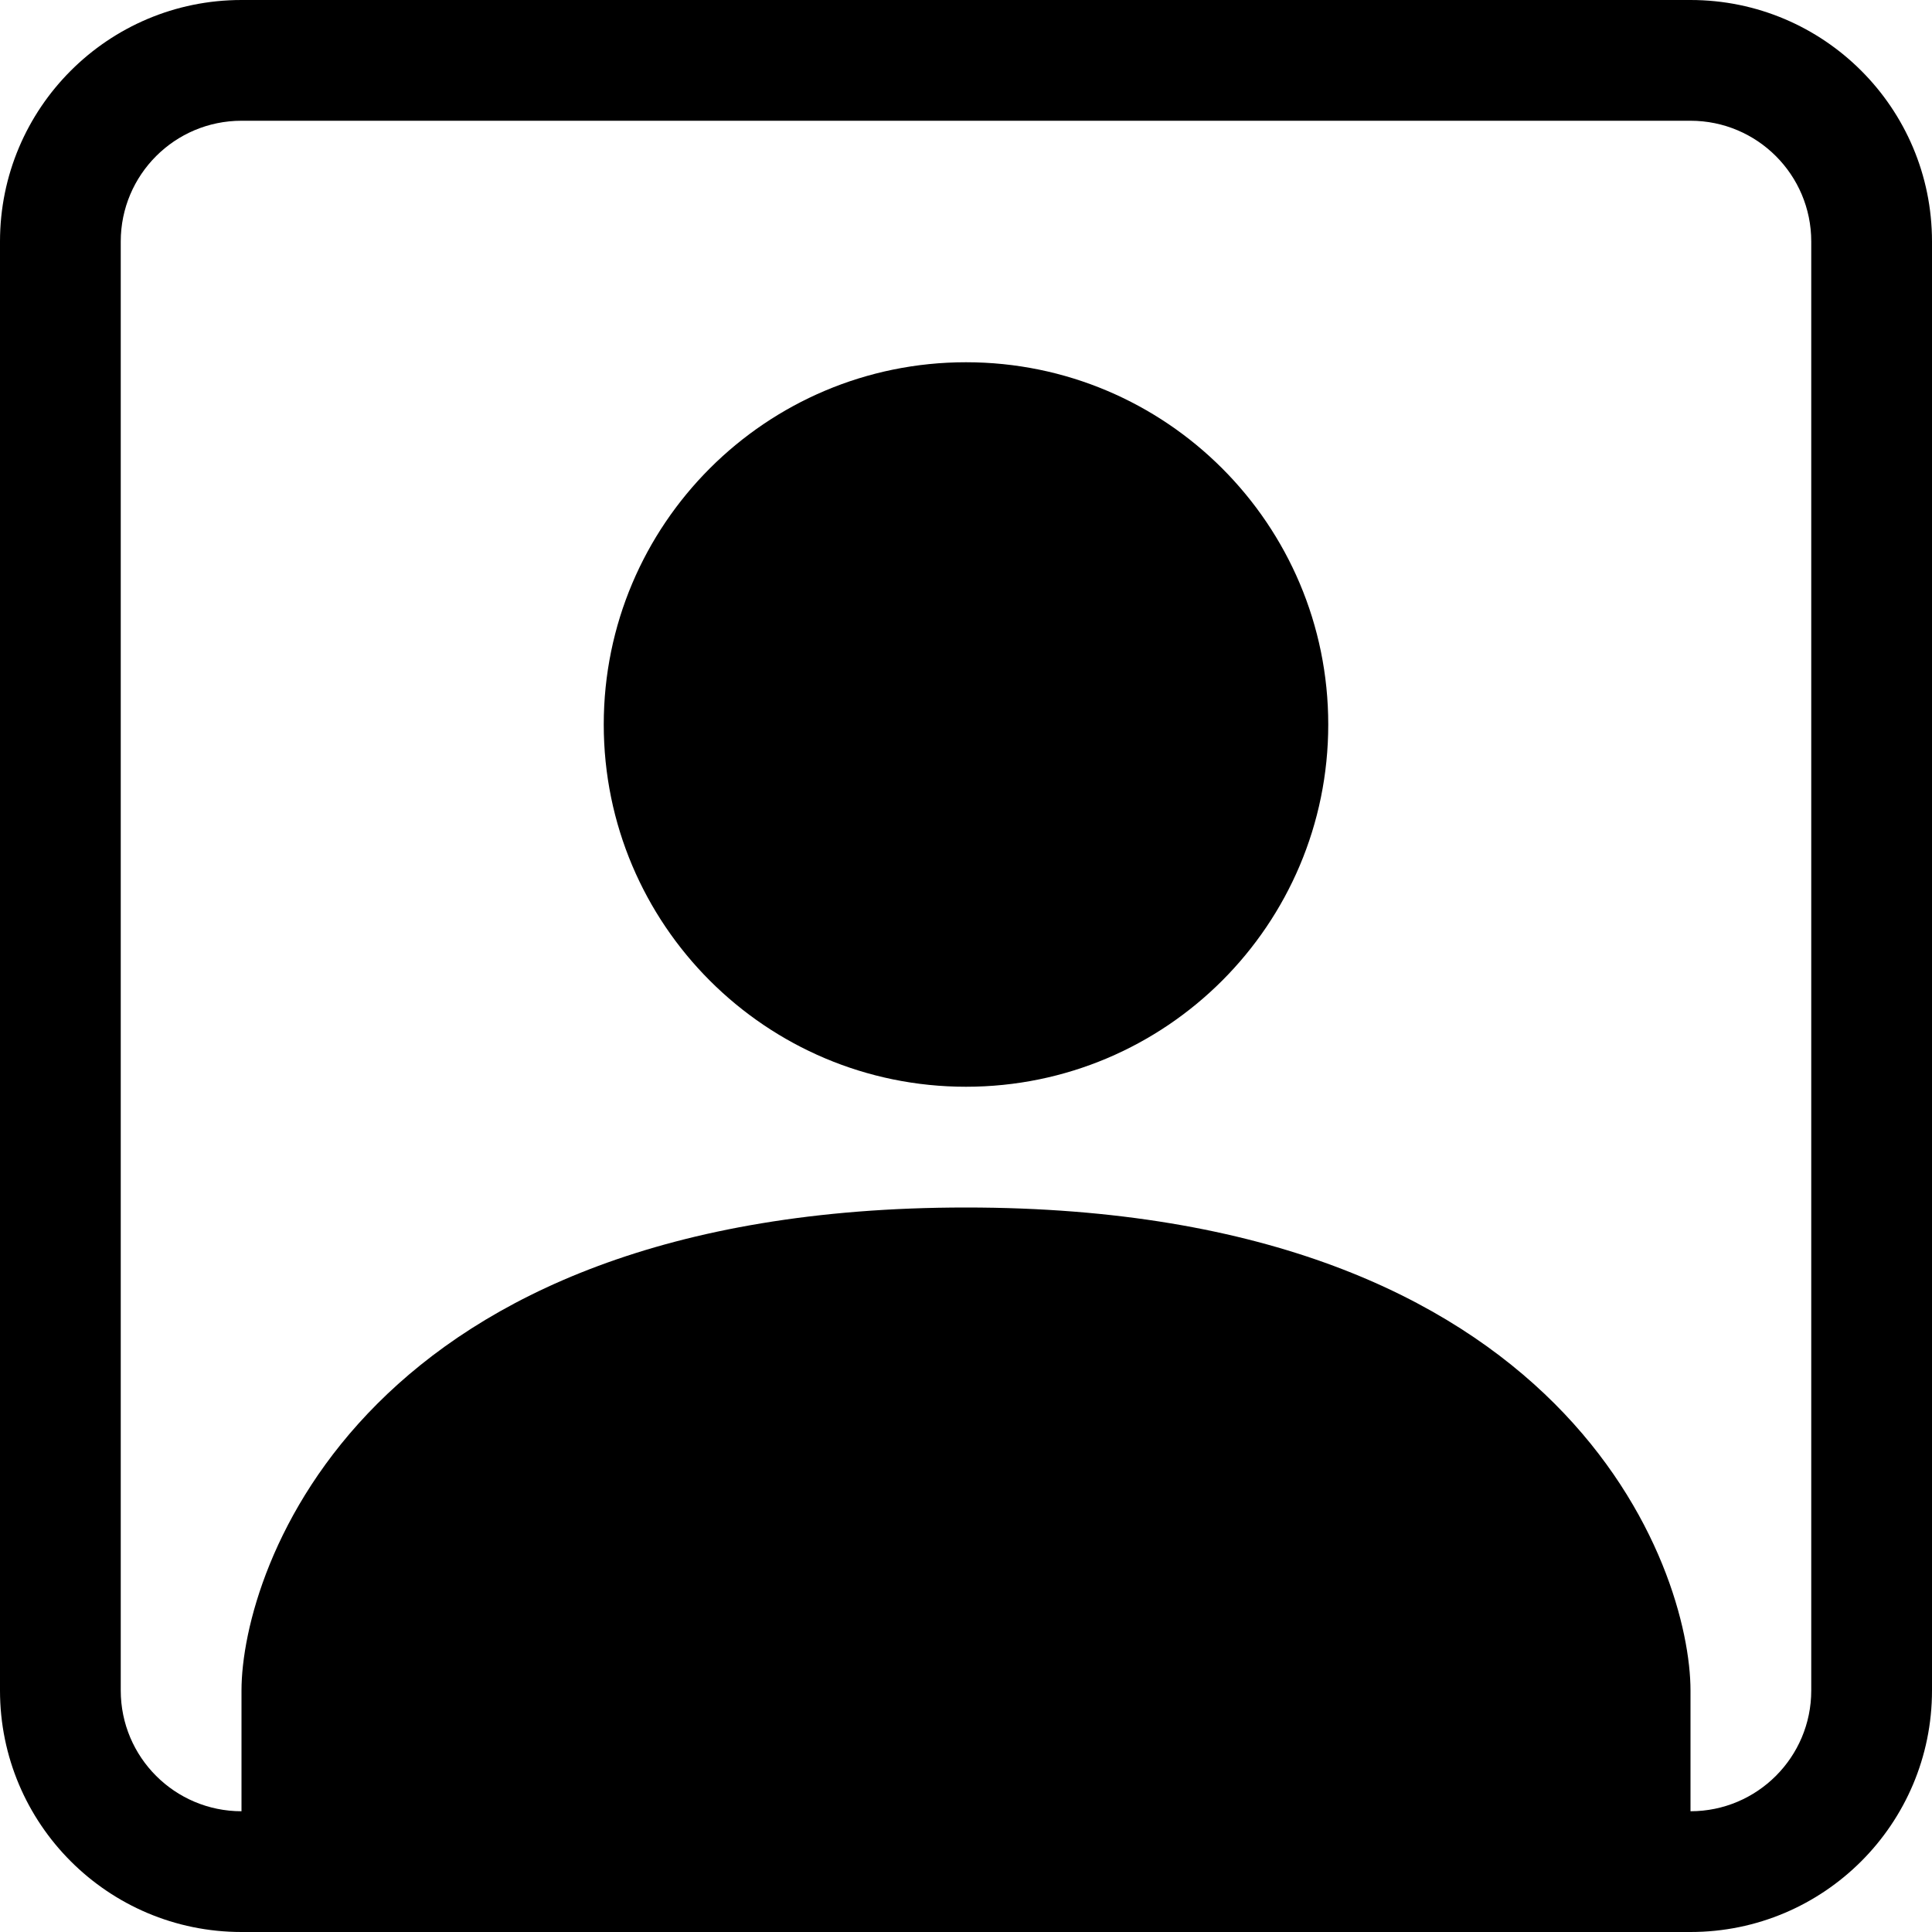
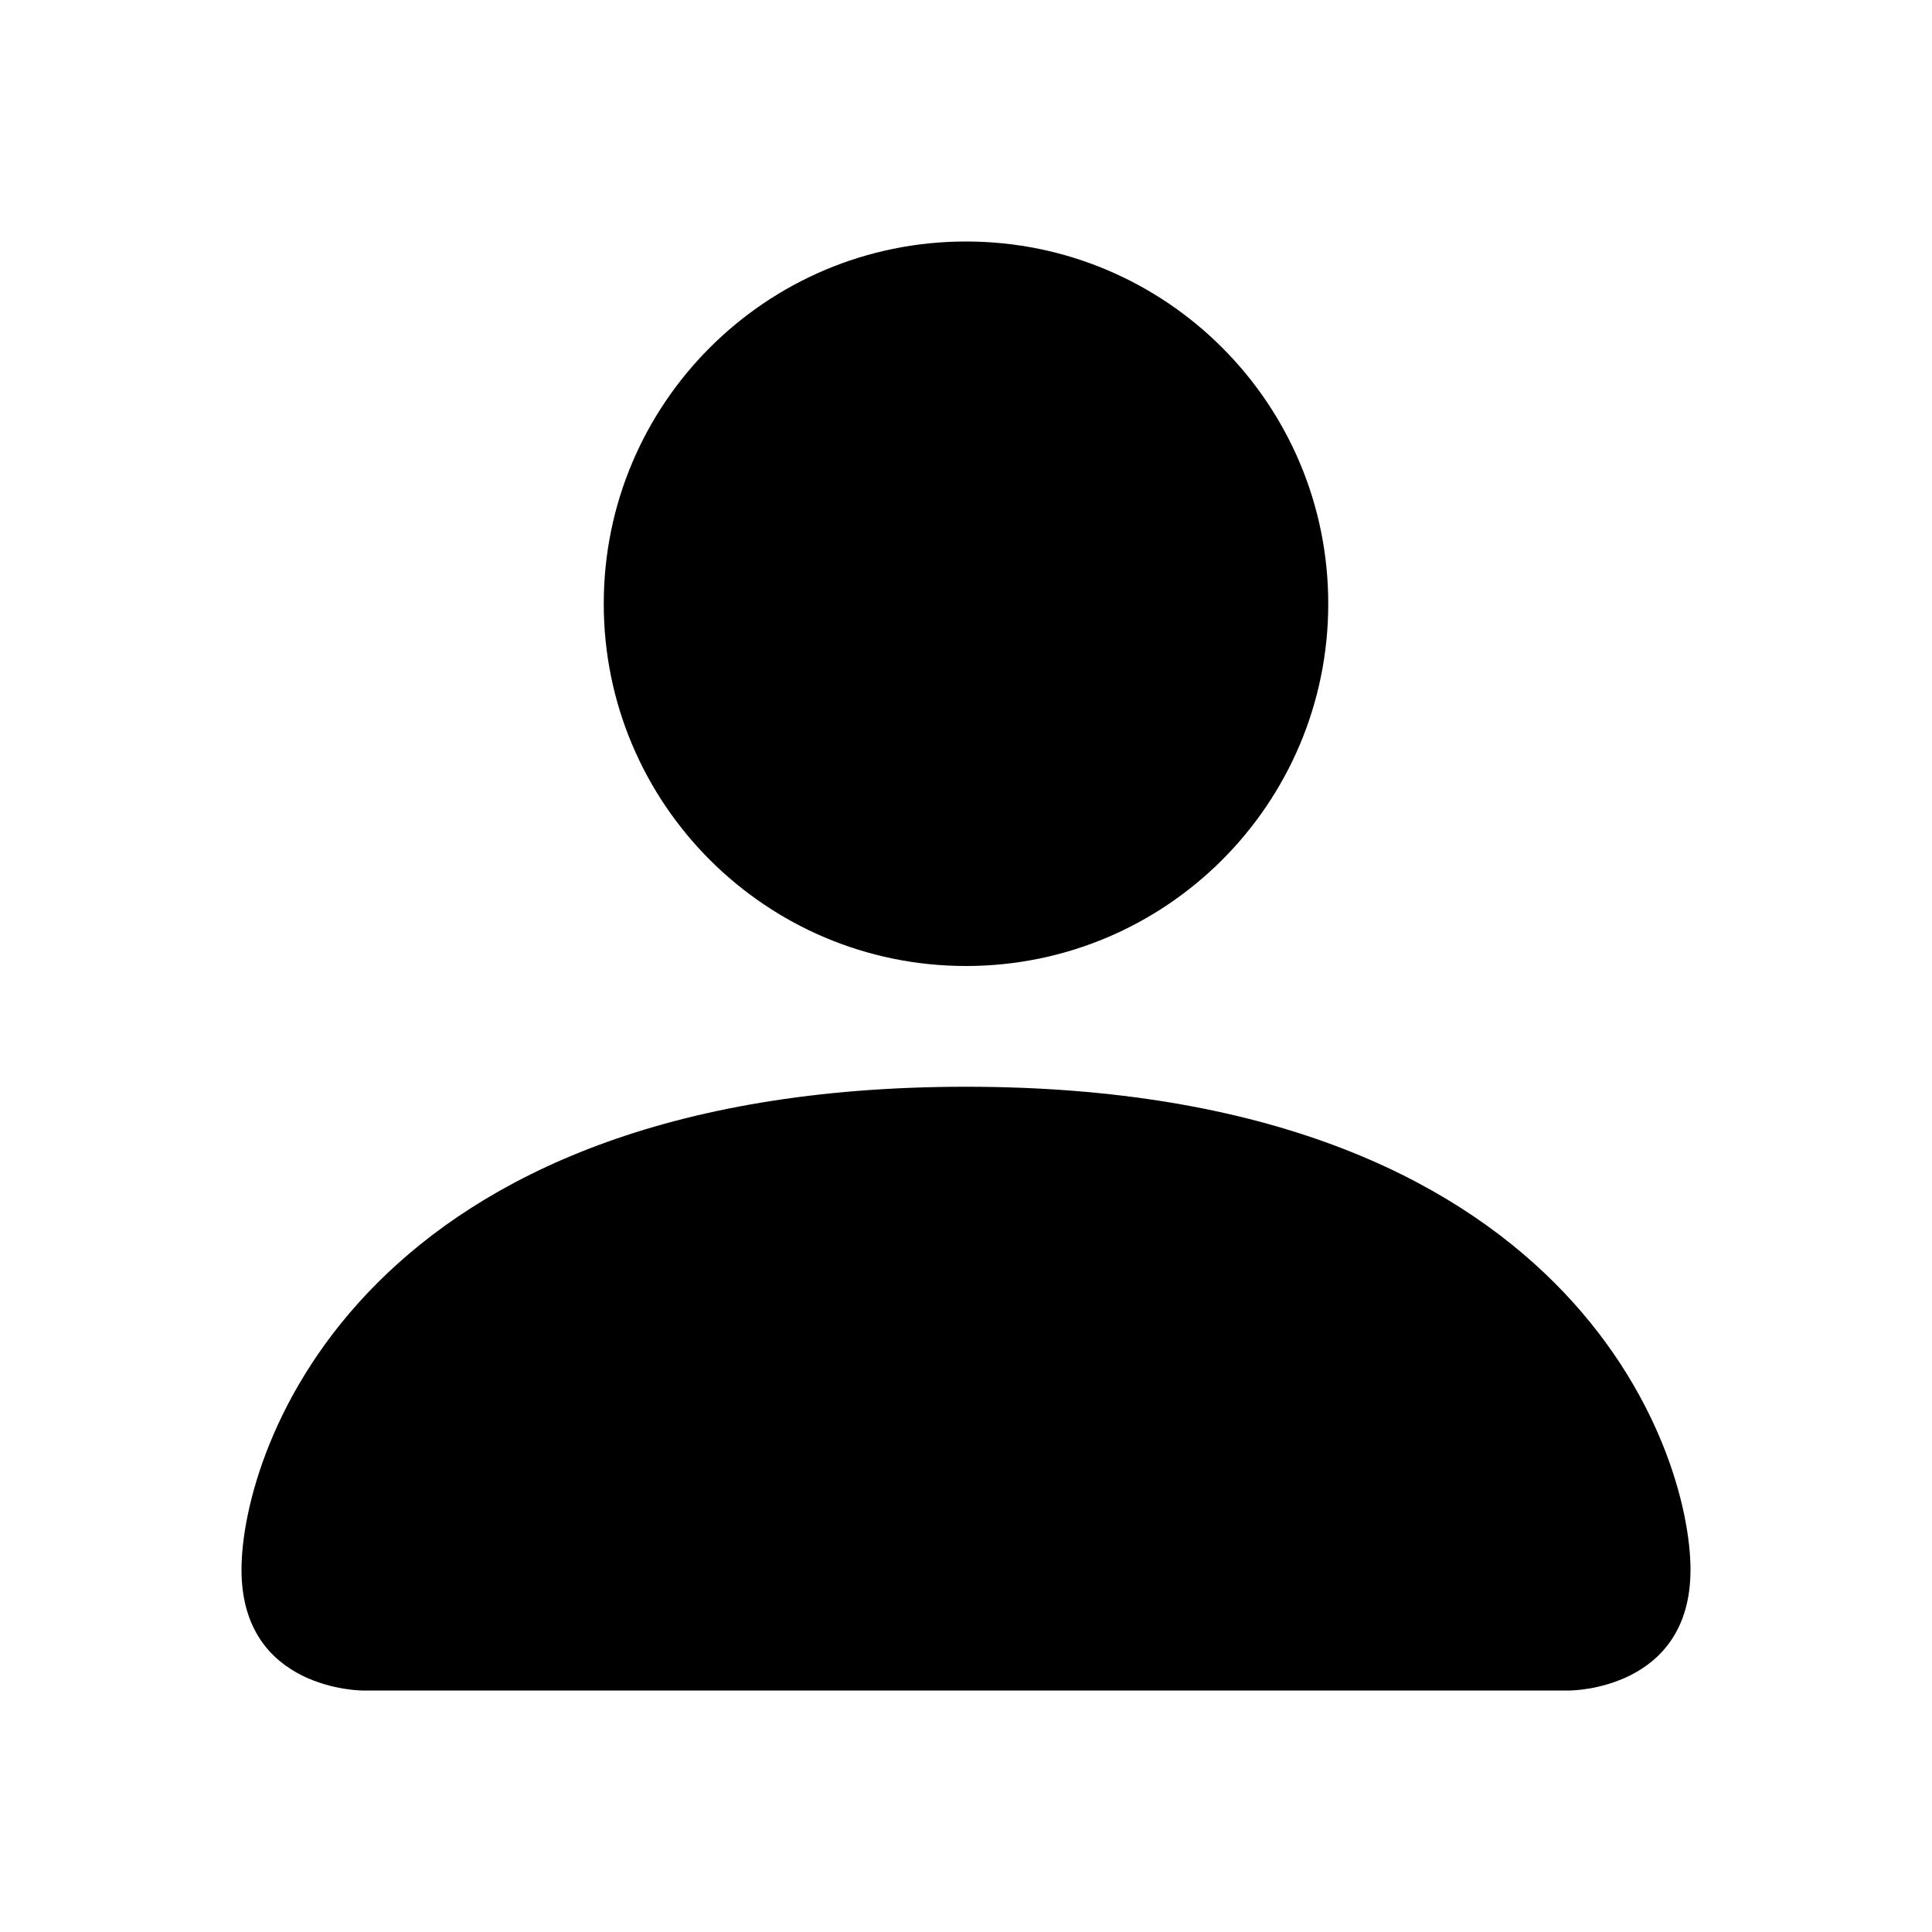
- <svg xmlns="http://www.w3.org/2000/svg" width="16" height="16" fill="currentColor" class="bi bi-person-square" viewBox="0 0 16 16">
-   <path d="M11 6a3 3 0 1 1-6 0 3 3 0 0 1 6 0z" />
-   <path d="M2 0a2 2 0 0 0-2 2v12a2 2 0 0 0 2 2h12a2 2 0 0 0 2-2V2a2 2 0 0 0-2-2H2zm12 1a1 1 0 0 1 1 1v12a1 1 0 0 1-1 1v-1c0-1-1-4-6-4s-6 3-6 4v1a1 1 0 0 1-1-1V2a1 1 0 0 1 1-1h12z" />
+ <svg xmlns="http://www.w3.org/2000/svg" width="16" height="16" fill="currentColor" class="bi bi-person-fill" viewBox="0 0 16 16">
+   <path d="M3 14s-1 0-1-1 1-4 6-4 6 3 6 4-1 1-1 1H3zm5-6a3 3 0 1 0 0-6 3 3 0 0 0 0 6z" />
</svg>
